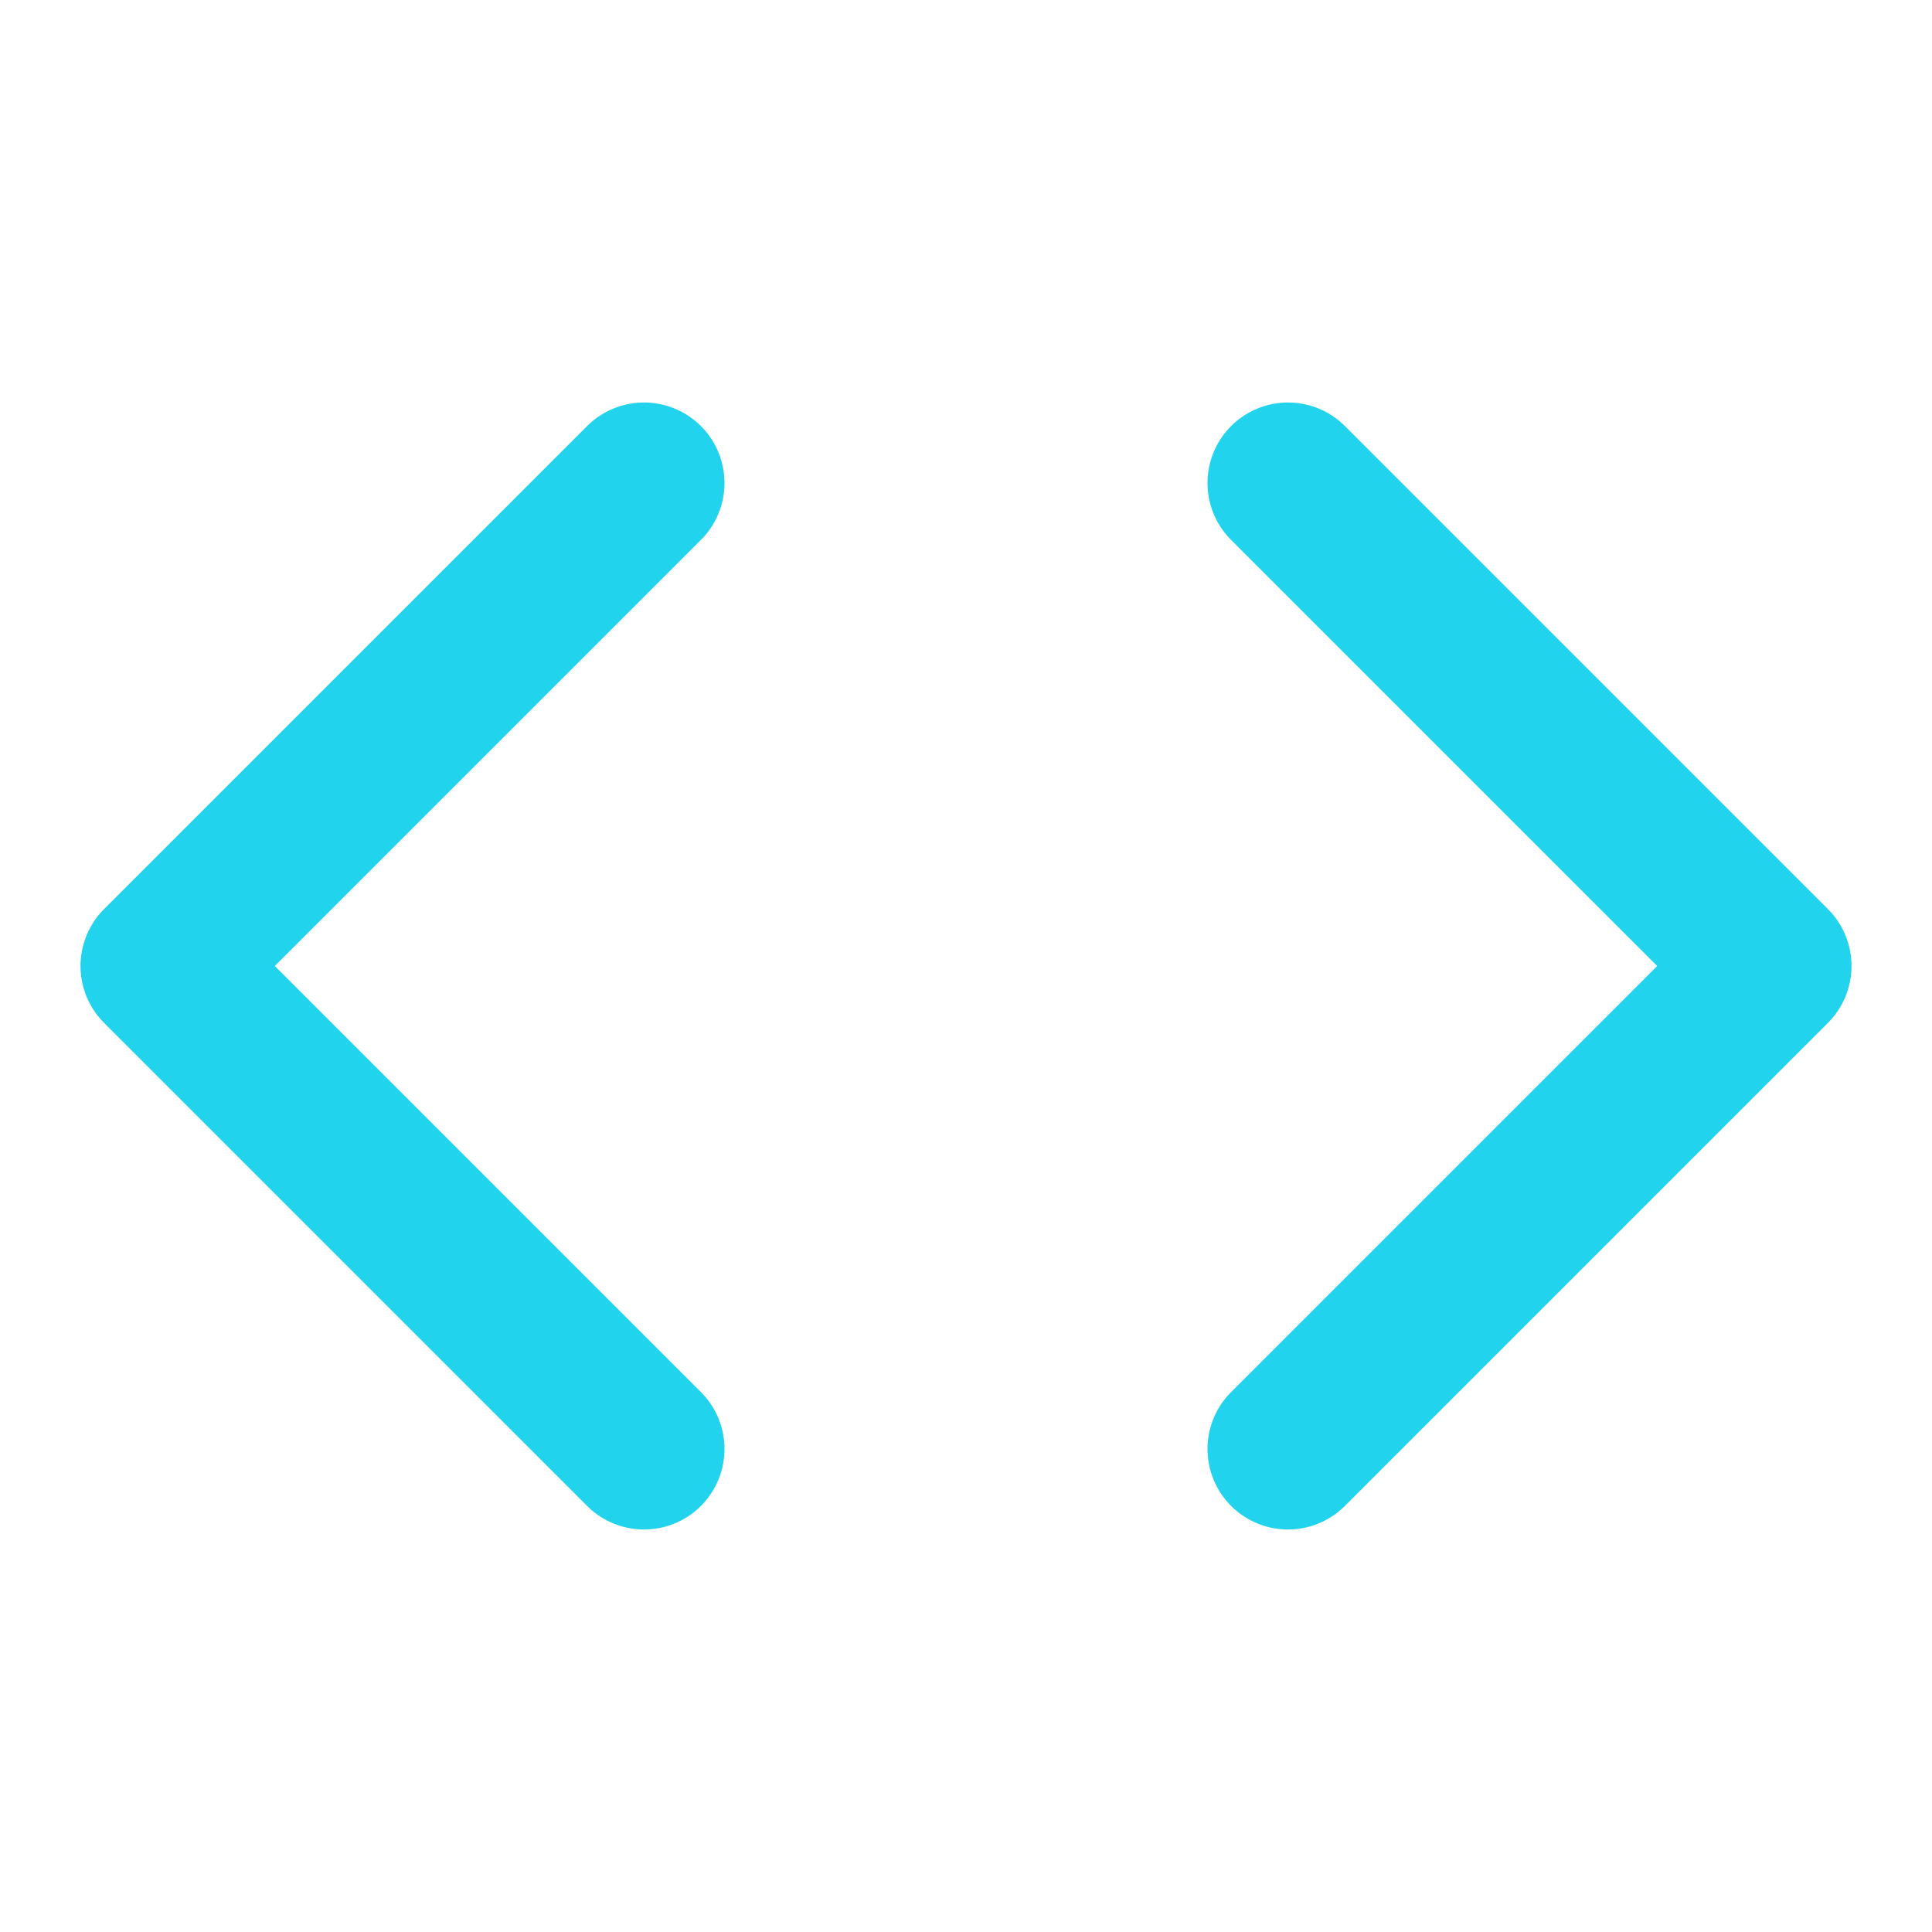
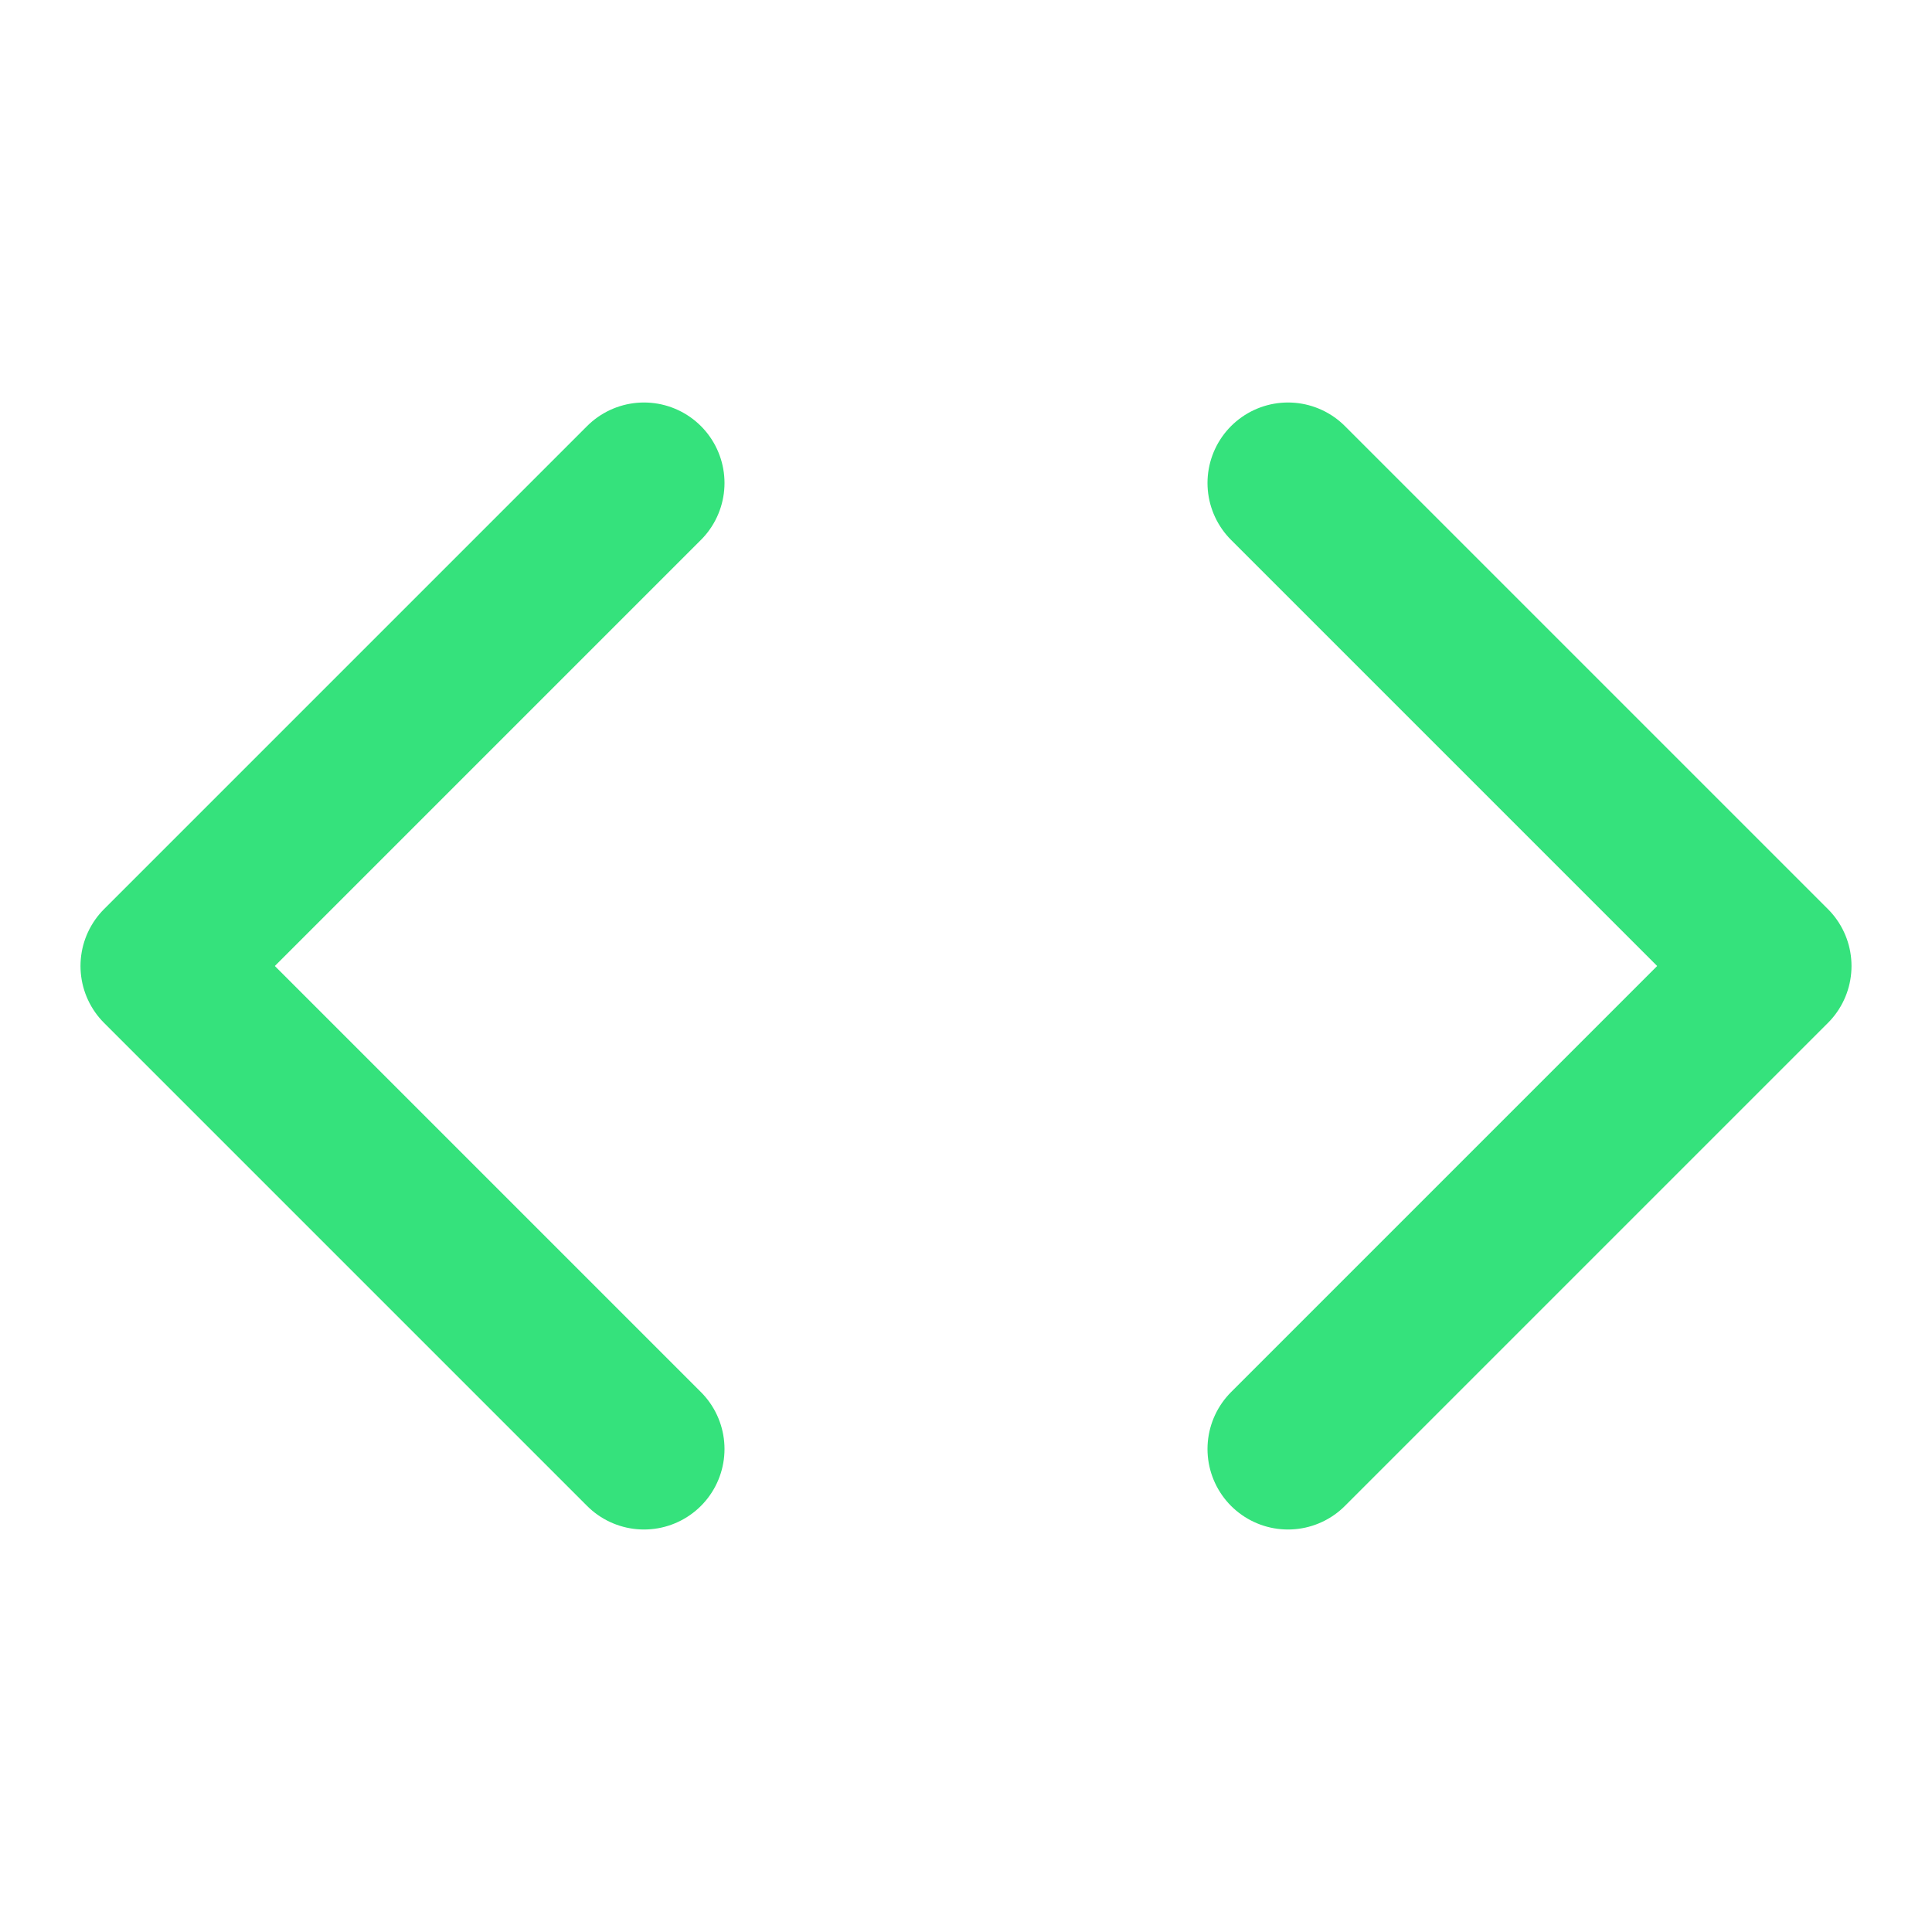
<svg xmlns="http://www.w3.org/2000/svg" preserveAspectRatio="none" width="100%" height="100%" overflow="visible" style="display: block;" viewBox="0 0 24 24" fill="none">
  <g id="Icon">
-     <path id="Vector" d="M16 18L22 12L16 6" stroke="#22d3ee" stroke-width="2" stroke-linecap="round" stroke-linejoin="round" />
-     <path id="Vector_2" d="M8 6L2 12L8 18" stroke="#22d3ee" stroke-width="2" stroke-linecap="round" stroke-linejoin="round" />
+     <path id="Vector" d="M16 18L22 12L16 6" stroke="#35e27c" stroke-width="2" stroke-linecap="round" stroke-linejoin="round" />
+     <path id="Vector_2" d="M8 6L2 12L8 18" stroke="#35e27c" stroke-width="2" stroke-linecap="round" stroke-linejoin="round" />
  </g>
</svg>
